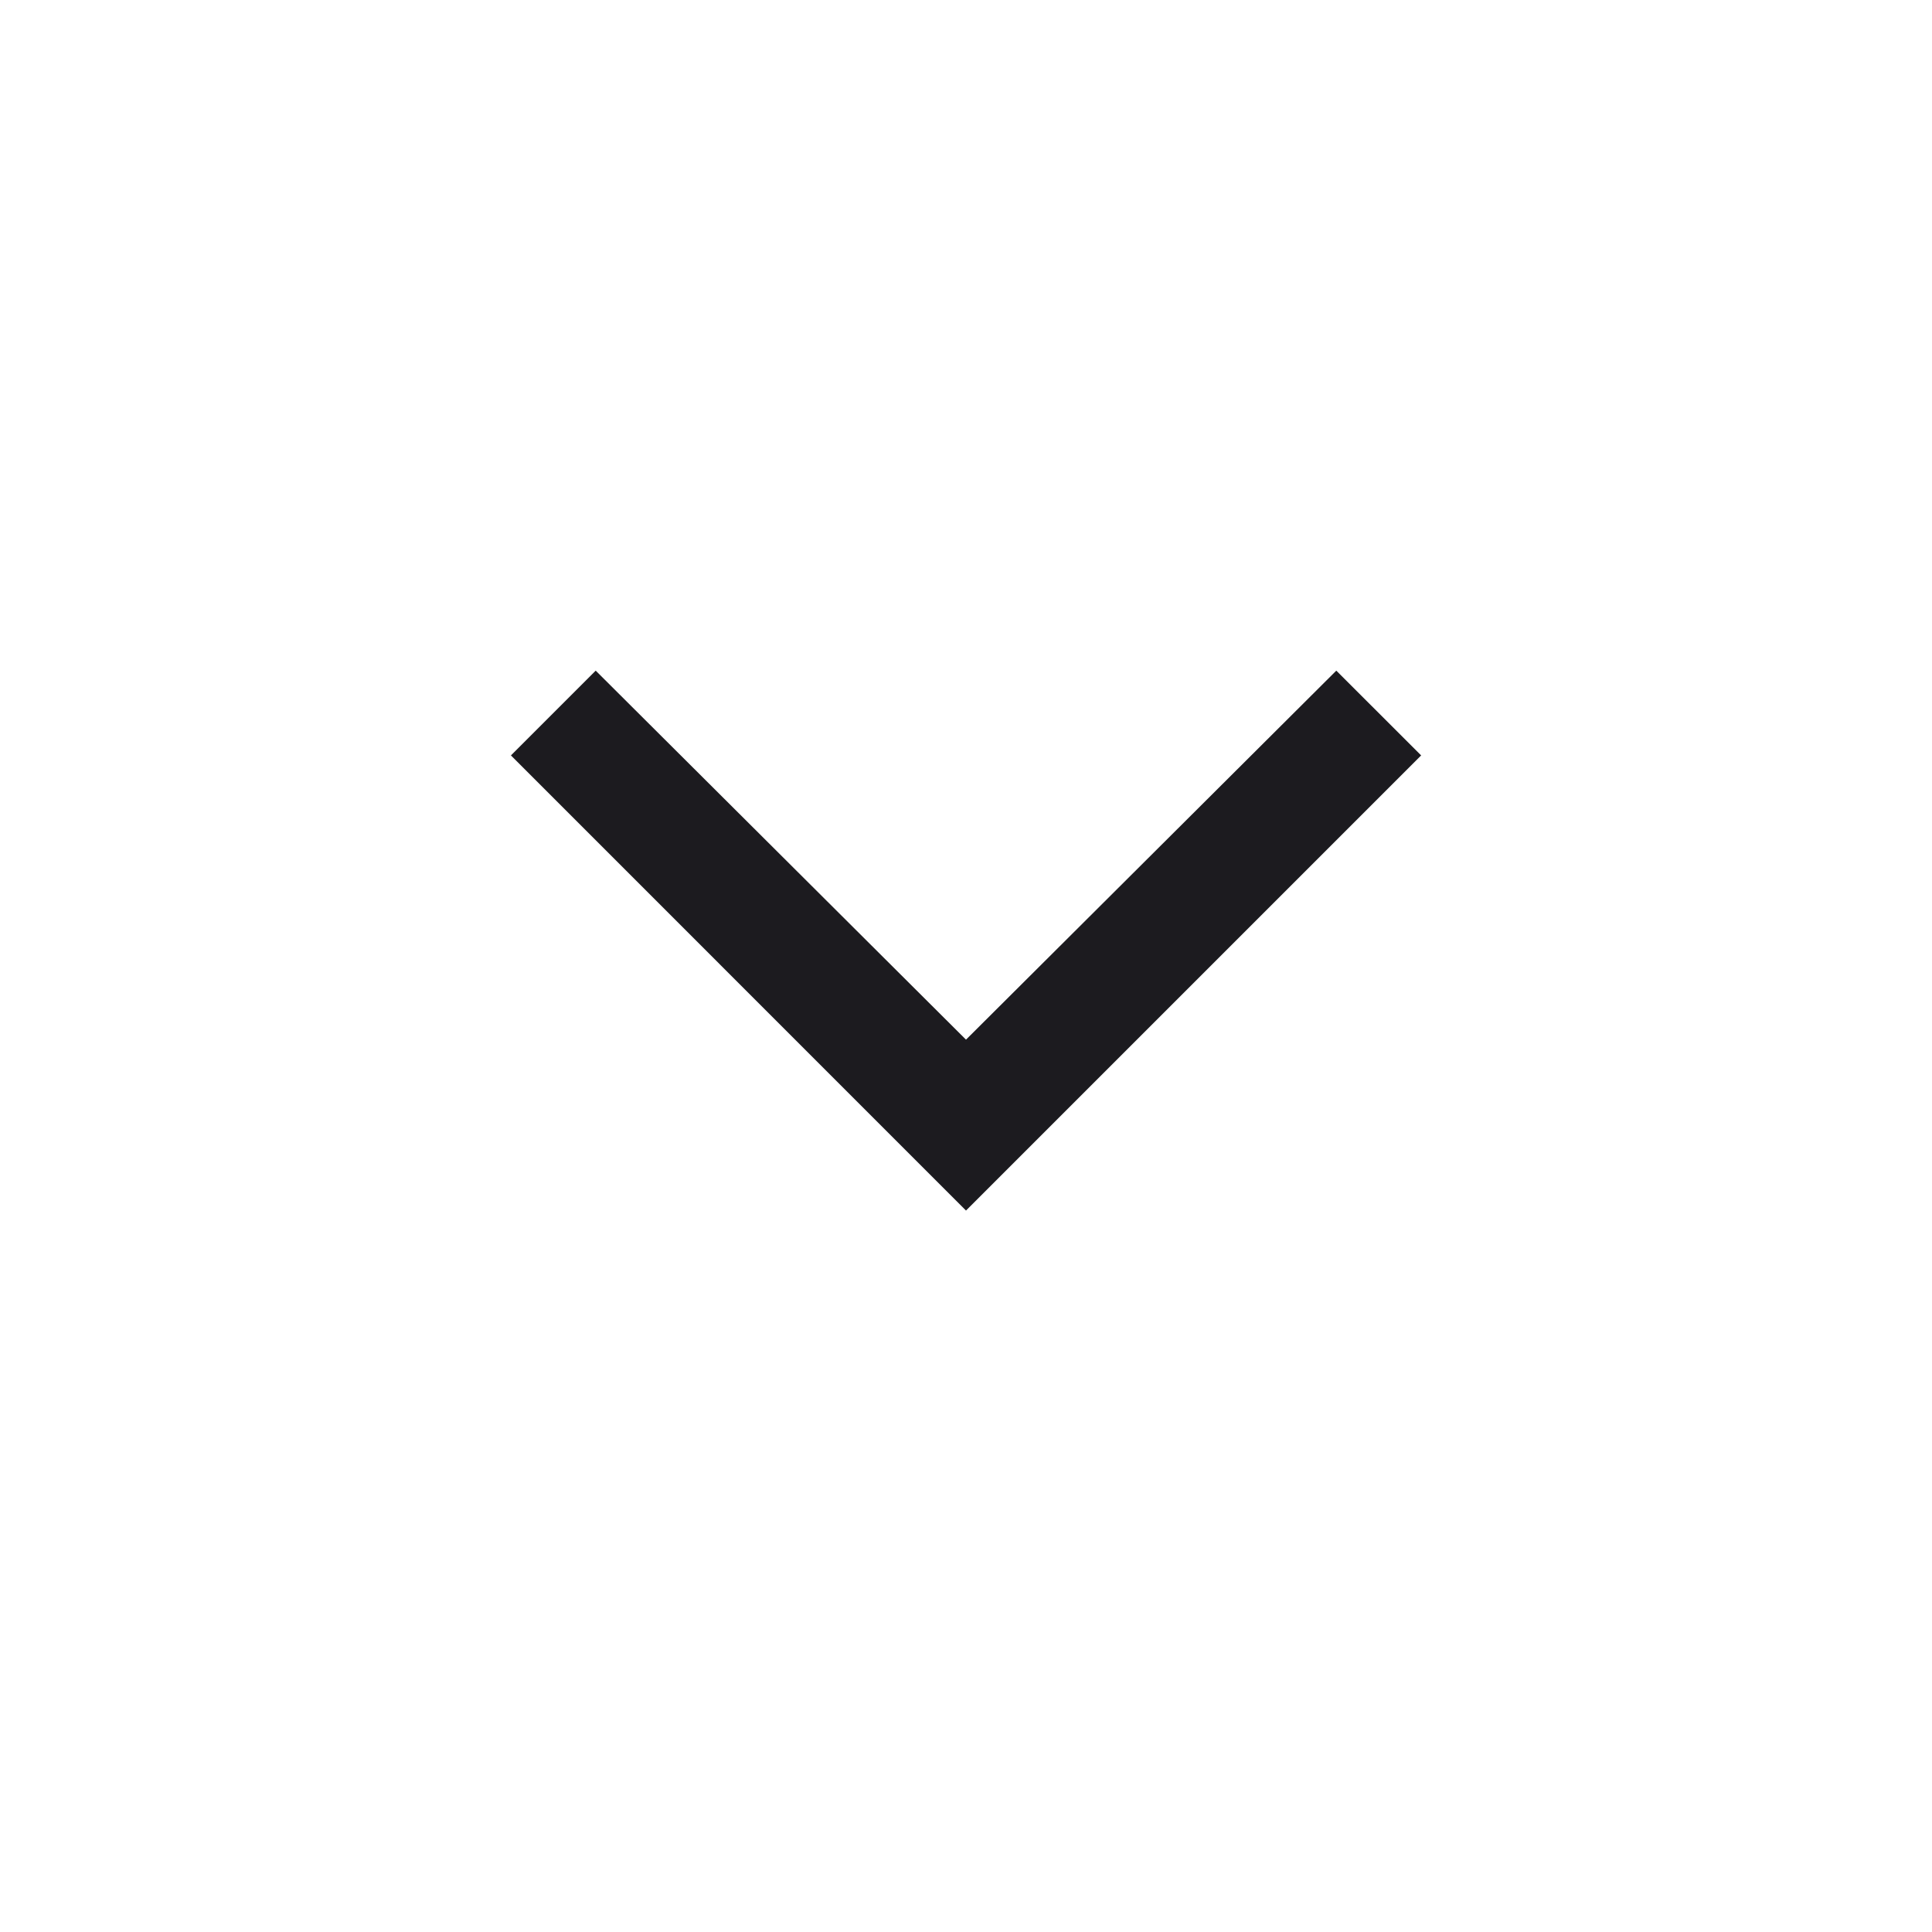
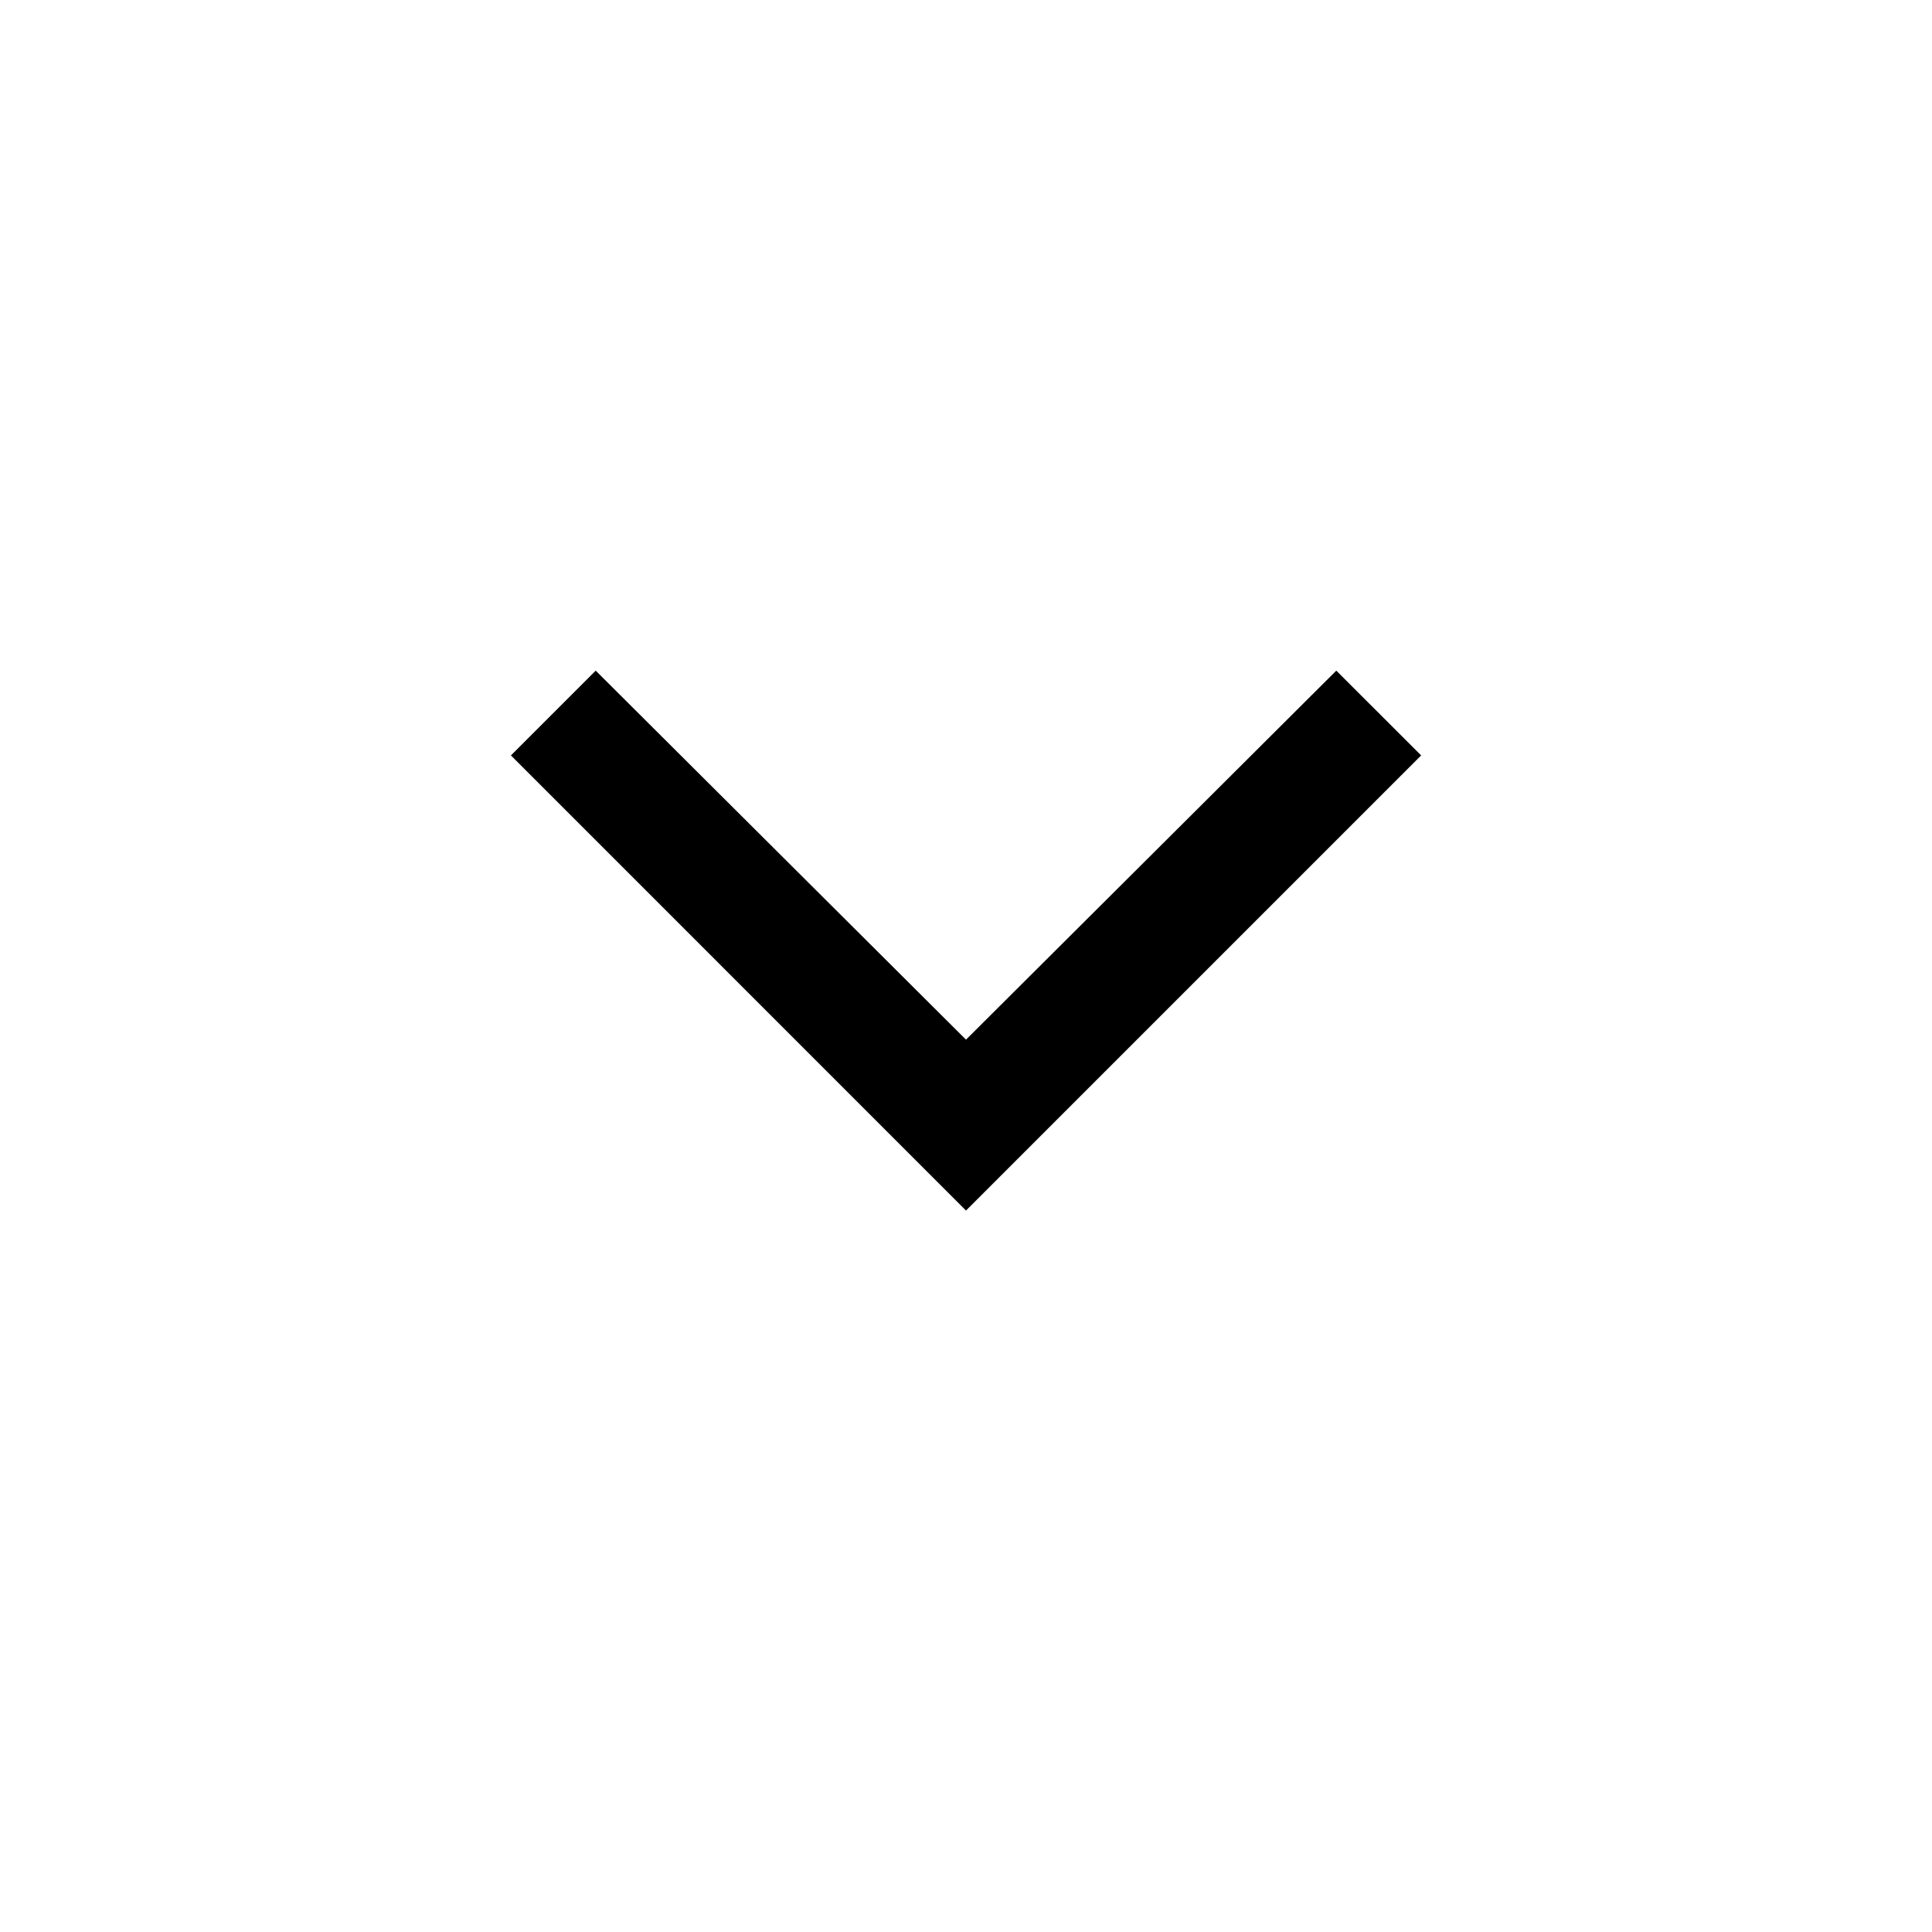
<svg xmlns="http://www.w3.org/2000/svg" width="24" height="24" viewBox="0 0 24 24" fill="none">
  <mask id="mask0_65150_3308" style="mask-type:alpha" maskUnits="userSpaceOnUse" x="0" y="0" width="24" height="24">
    <rect width="24" height="24" fill="#D9D9D9" />
  </mask>
  <g mask="url(#mask0_65150_3308)">
-     <path d="M12 15.038L6.347 9.384L7.4 8.331L12 12.915L16.6 8.331L17.654 9.384L12 15.038Z" fill="#1C1B1F" />
+     <path d="M12 15.038L6.347 9.384L7.4 8.331L12 12.915L16.6 8.331L17.654 9.384L12 15.038Z" fill="currentColor" />
  </g>
</svg>
